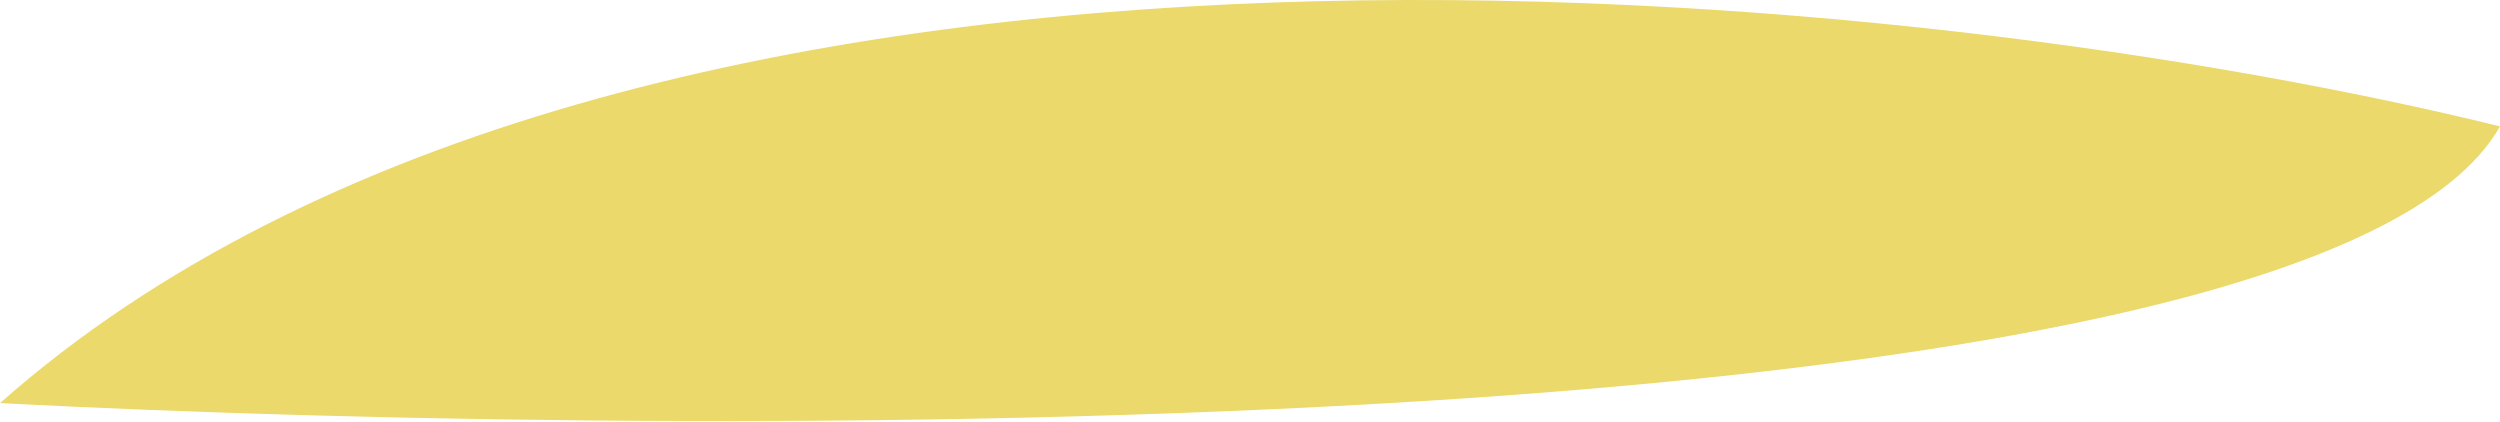
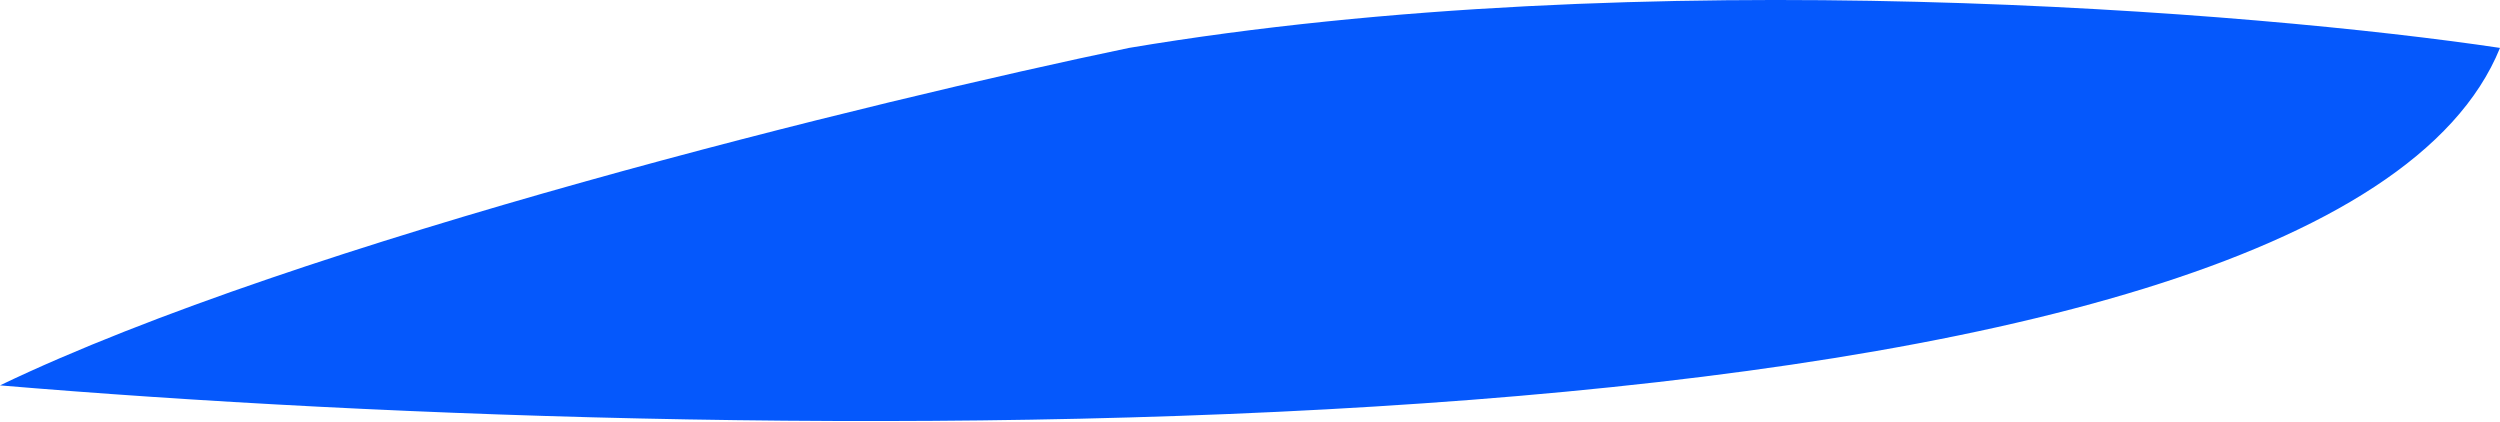
<svg xmlns="http://www.w3.org/2000/svg" width="190" height="32" viewBox="0 0 190 32" fill="none">
-   <path d="M0 30.636C48 -11.824 146.667 -1.075 190 9.606C176.4 33.64 57.667 33.64 0 30.636Z" fill="#EBD96B" />
+   <path d="M85.806 3.641C66.738 7.611 22.882 18.297 0 29.289C57.885 34.174 176.925 35.884 190 3.641C171.613 0.894 125.032 -2.954 85.806 3.641Z" fill="#0558FC" />
</svg>
